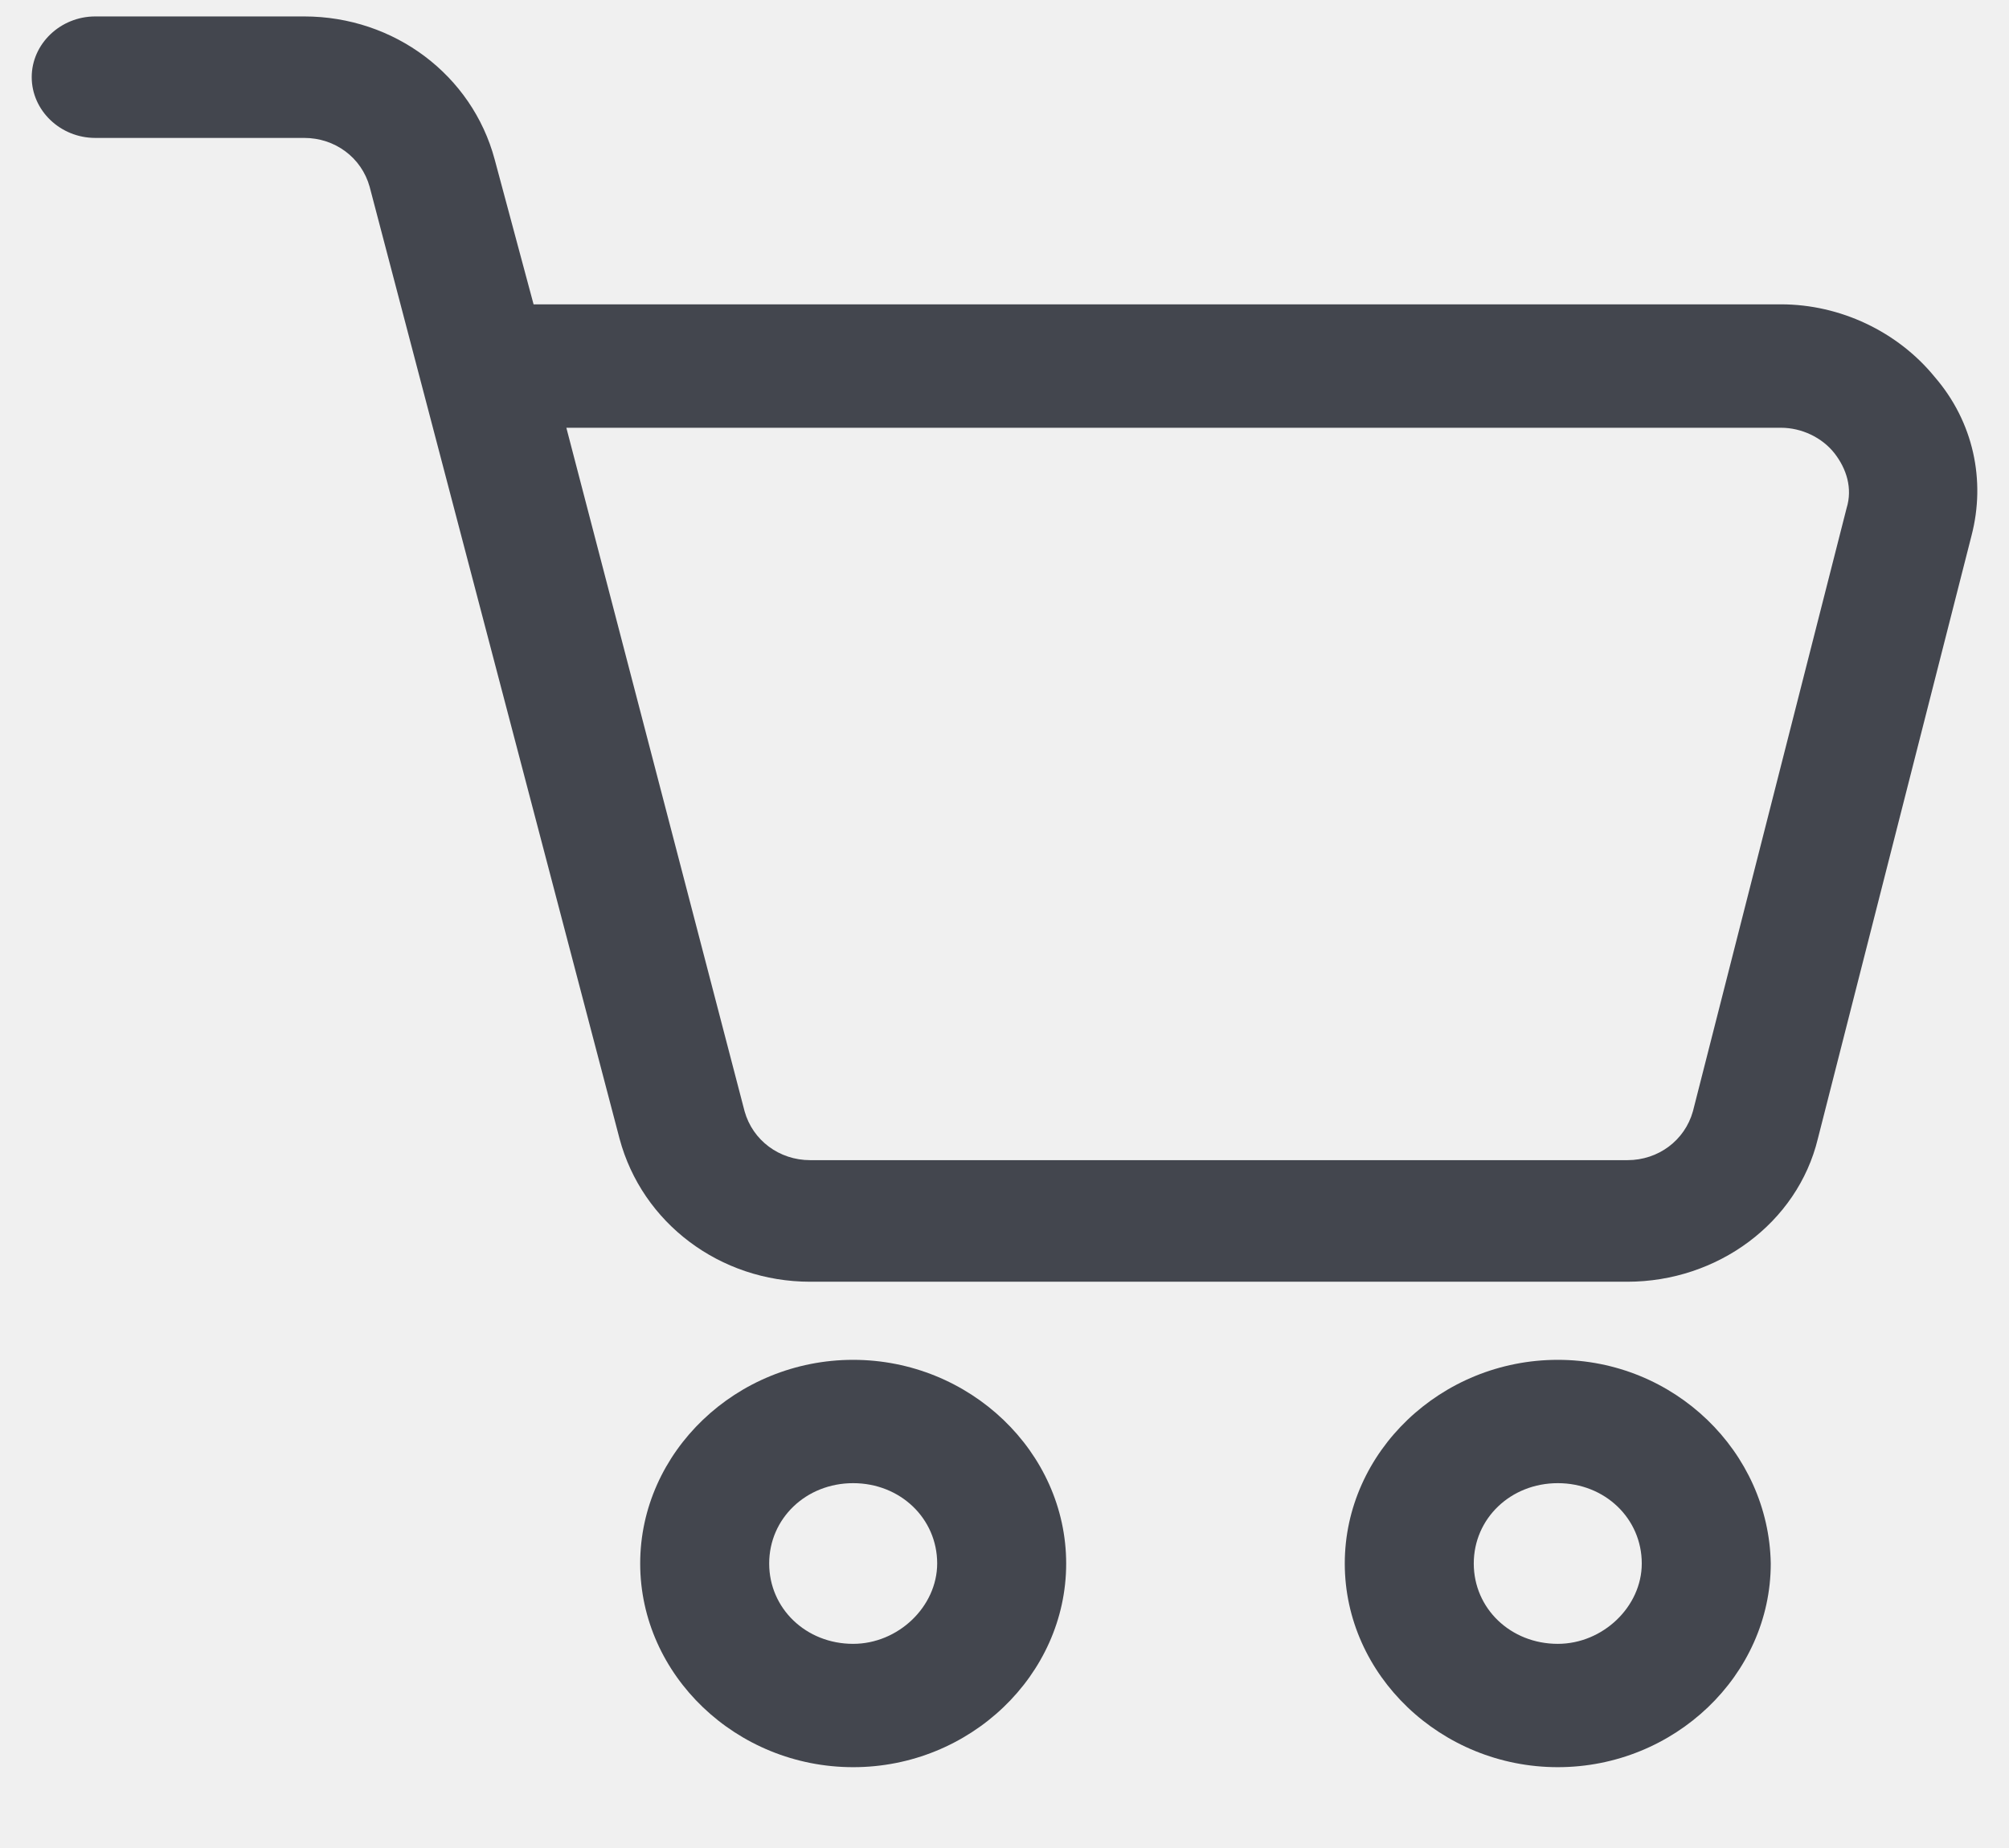
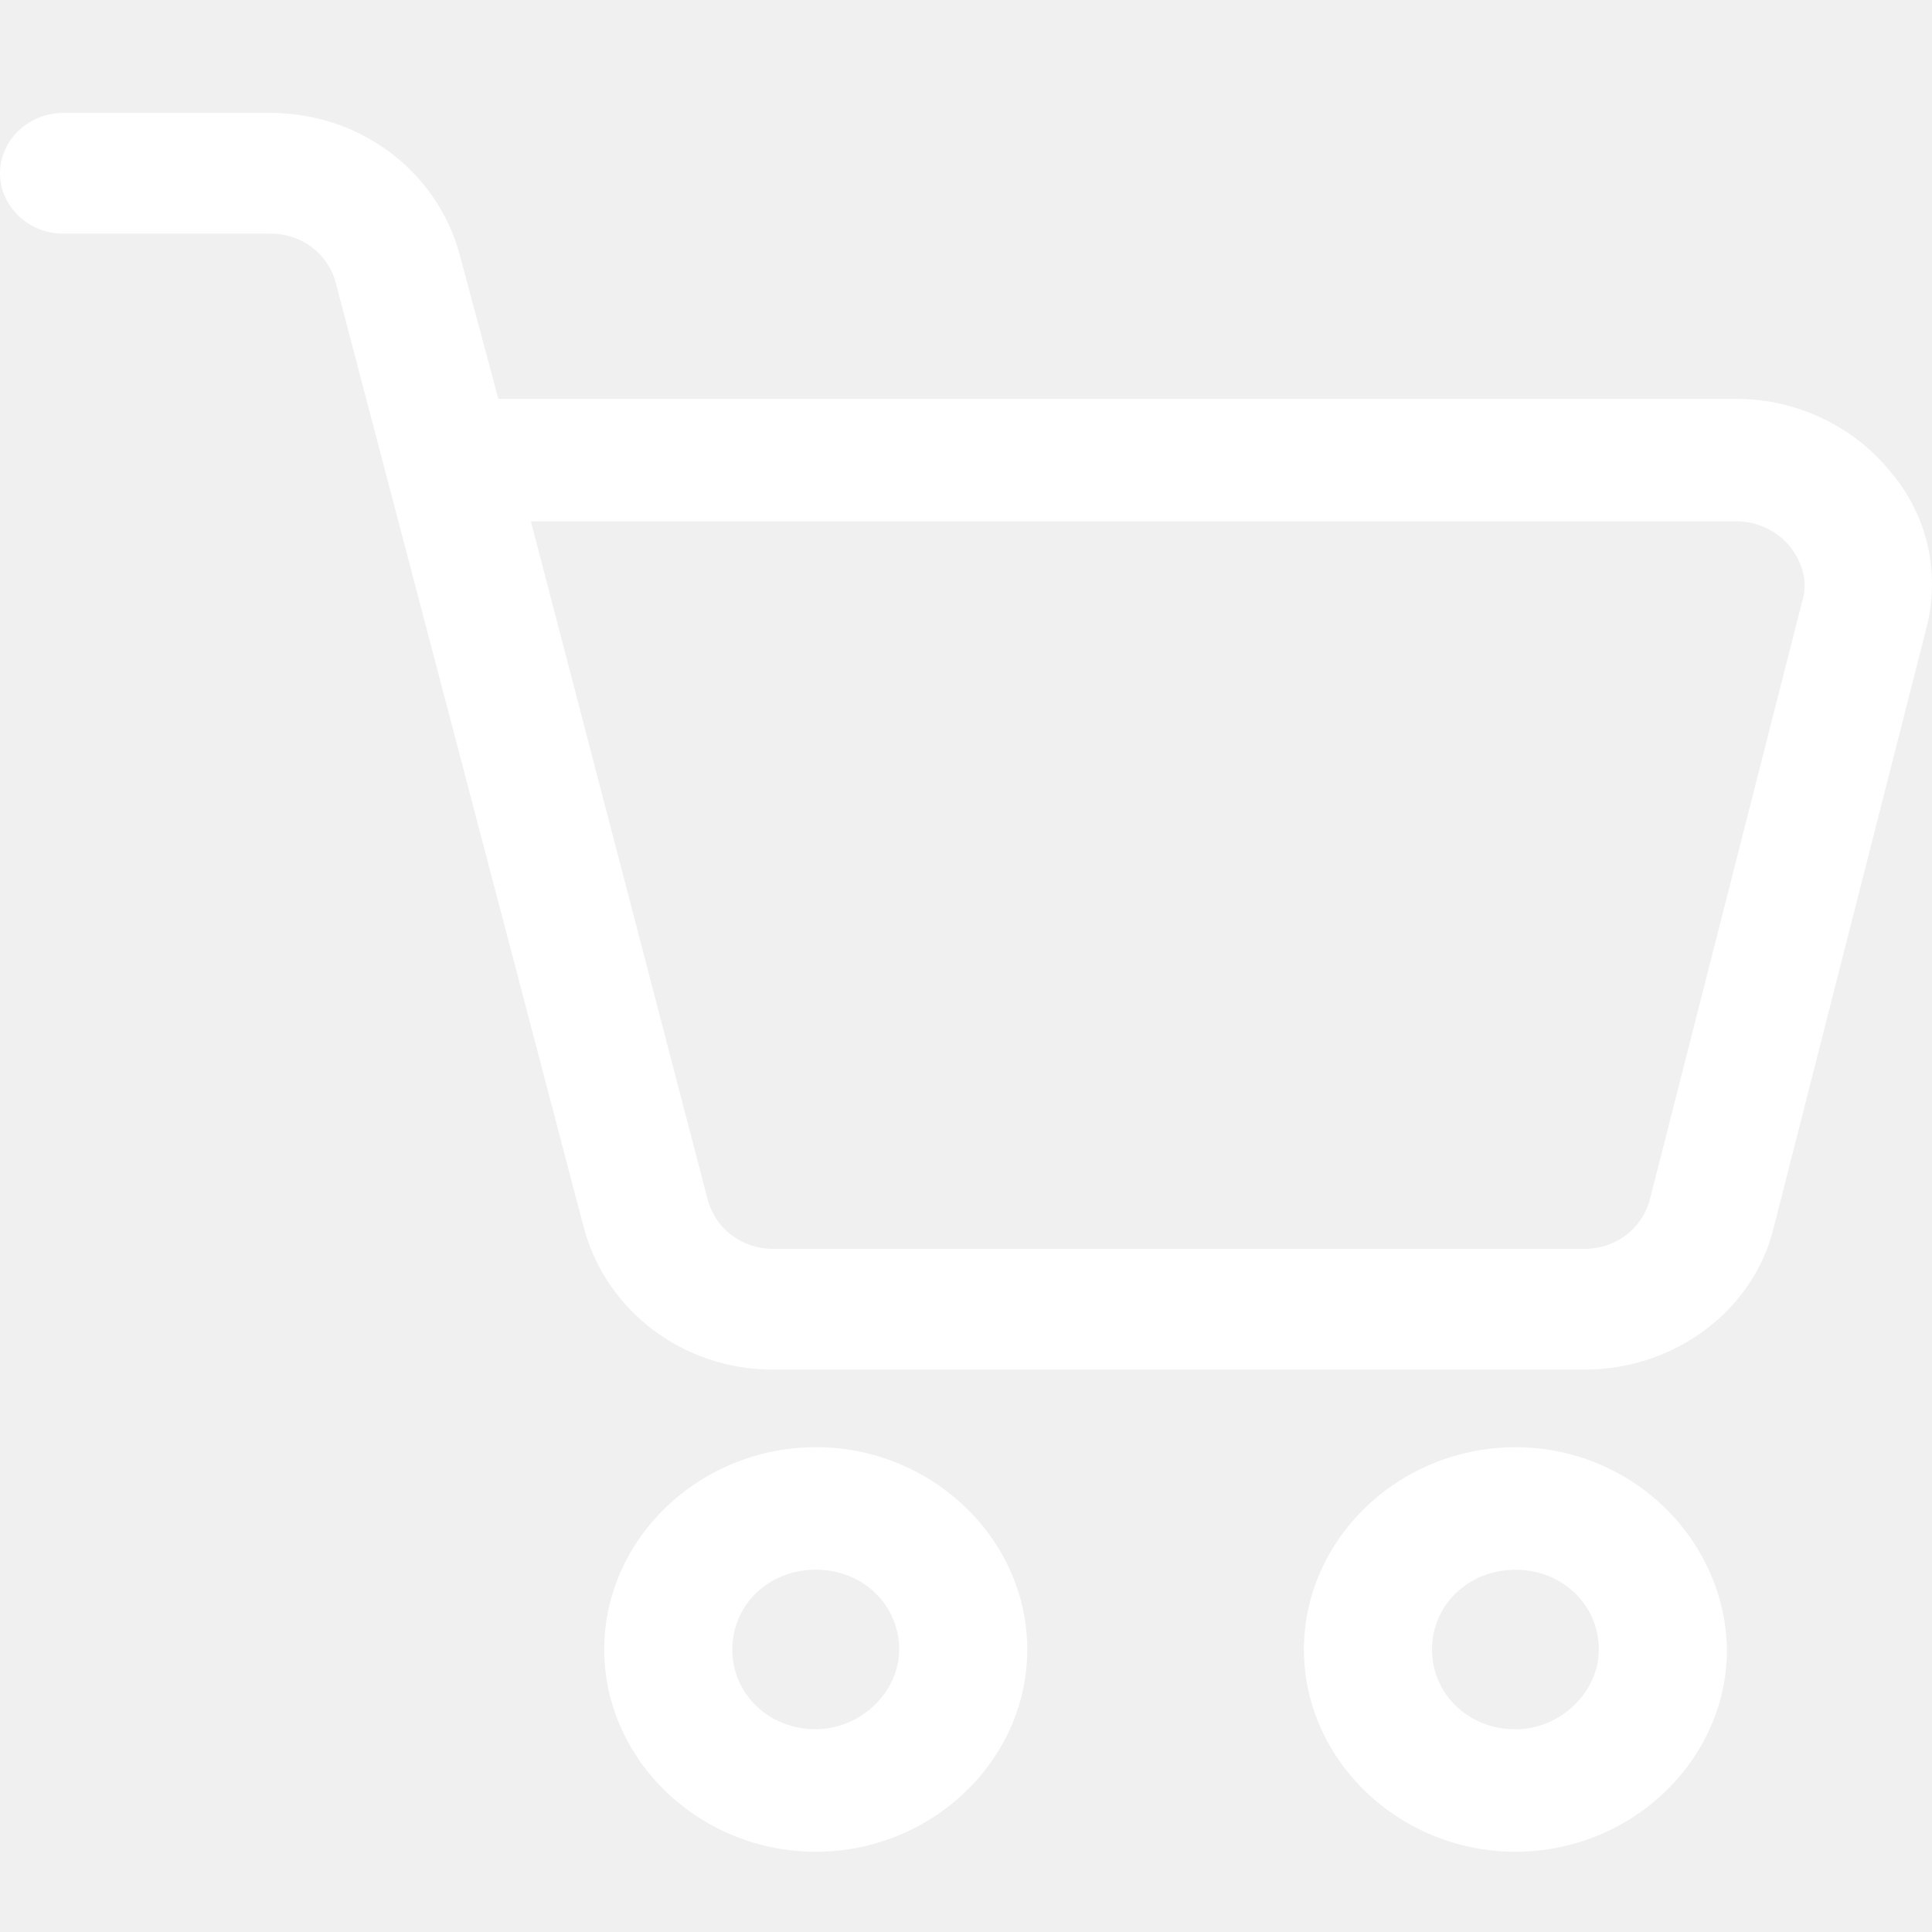
- <svg xmlns="http://www.w3.org/2000/svg" width="25" height="23" viewBox="0 0 20 19" fill="none">
-   <path d="M19.561 3.874C19.182 3.41 18.592 3.129 17.982 3.129H5.159L4.759 1.639C4.527 0.773 3.728 0.169 2.801 0.169H0.653C0.295 0.169 0 0.451 0 0.793C0 1.136 0.294 1.418 0.653 1.418H2.801C3.117 1.418 3.39 1.619 3.474 1.921L6.043 11.708C6.275 12.574 7.075 13.178 8.002 13.178H16.403C17.329 13.178 18.151 12.574 18.361 11.708L19.941 5.506C20.088 4.941 19.962 4.337 19.561 3.874L19.561 3.874ZM18.657 5.223L17.077 11.425C16.993 11.726 16.72 11.928 16.404 11.928H8.002C7.686 11.928 7.412 11.726 7.328 11.425L5.496 4.398H17.983C18.194 4.398 18.404 4.498 18.531 4.659C18.657 4.82 18.719 5.021 18.657 5.223L18.657 5.223Z" fill="#43464E" />
-   <path d="M8.444 13.981C7.244 13.981 6.255 14.928 6.255 16.075C6.255 17.223 7.244 18.169 8.444 18.169C9.644 18.17 10.634 17.223 10.634 16.076C10.634 14.928 9.644 13.981 8.444 13.981V13.981ZM8.444 16.901C7.96 16.901 7.581 16.538 7.581 16.075C7.581 15.612 7.96 15.249 8.444 15.249C8.929 15.249 9.308 15.612 9.308 16.075C9.307 16.519 8.907 16.901 8.444 16.901Z" fill="#43464E" />
-   <path d="M15.688 13.981C14.488 13.981 13.498 14.928 13.498 16.075C13.498 17.223 14.488 18.169 15.688 18.169C16.887 18.169 17.877 17.223 17.877 16.075C17.857 14.928 16.887 13.981 15.688 13.981ZM15.688 16.901C15.203 16.901 14.824 16.538 14.824 16.075C14.824 15.612 15.203 15.249 15.688 15.249C16.172 15.249 16.551 15.612 16.551 16.075C16.551 16.519 16.151 16.901 15.688 16.901Z" fill="#43464E" />
+ <svg xmlns="http://www.w3.org/2000/svg" width="24" height="24" viewBox="0 0 24 24" fill="none">
+   <path d="M23.474 5.848C23.019 5.292 22.311 4.955 21.578 4.955H6.191L5.711 3.167C5.433 2.128 4.473 1.403 3.361 1.403H0.784C0.354 1.403 0 1.741 0 2.152C0 2.563 0.353 2.902 0.784 2.902H3.361C3.74 2.902 4.069 3.143 4.169 3.506L7.252 15.249C7.53 16.289 8.489 17.014 9.602 17.014H19.683C20.795 17.014 21.781 16.289 22.034 15.249L23.929 7.807C24.105 7.129 23.954 6.404 23.474 5.848L23.474 5.848ZM22.388 7.467L20.493 14.909C20.392 15.272 20.063 15.514 19.684 15.514H9.602C9.223 15.514 8.894 15.272 8.793 14.909L6.595 6.477H21.58C21.832 6.477 22.085 6.598 22.237 6.791C22.388 6.984 22.463 7.226 22.388 7.467L22.388 7.467Z" fill="white" />
+   <path d="M10.133 17.978C8.693 17.978 7.506 19.113 7.506 20.49C7.506 21.867 8.693 23.003 10.133 23.003C11.573 23.004 12.761 21.868 12.761 20.491C12.761 19.114 11.573 17.977 10.133 17.977V17.978ZM10.133 21.481C9.552 21.481 9.097 21.046 9.097 20.49C9.097 19.934 9.552 19.499 10.133 19.499C10.715 19.499 11.17 19.934 11.17 20.49C11.169 21.023 10.689 21.481 10.133 21.481Z" fill="white" />
+   <path d="M18.825 17.978C17.385 17.978 16.198 19.113 16.198 20.491C16.198 21.867 17.385 23.003 18.825 23.003C20.265 23.003 21.453 21.867 21.453 20.491C21.428 19.114 20.265 17.978 18.825 17.978ZM18.825 21.482C18.244 21.482 17.789 21.047 17.789 20.491C17.789 19.935 18.244 19.5 18.825 19.5C19.407 19.5 19.861 19.935 19.861 20.491C19.861 21.023 19.381 21.482 18.825 21.482Z" fill="white" />
</svg>
